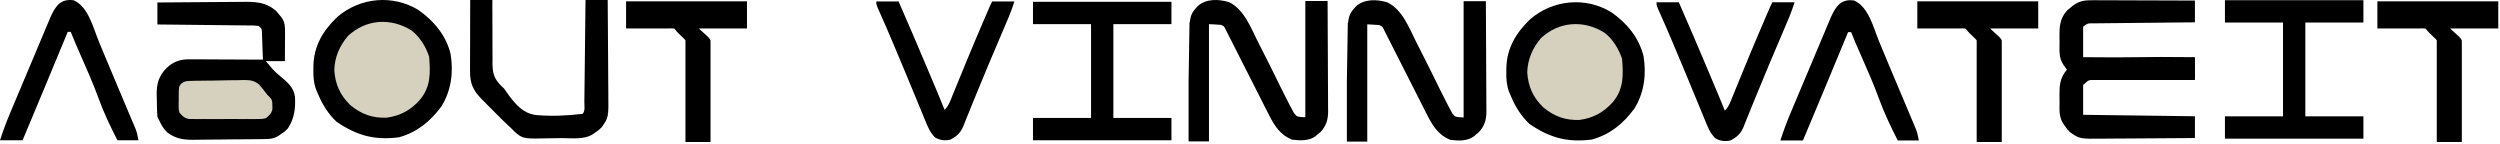
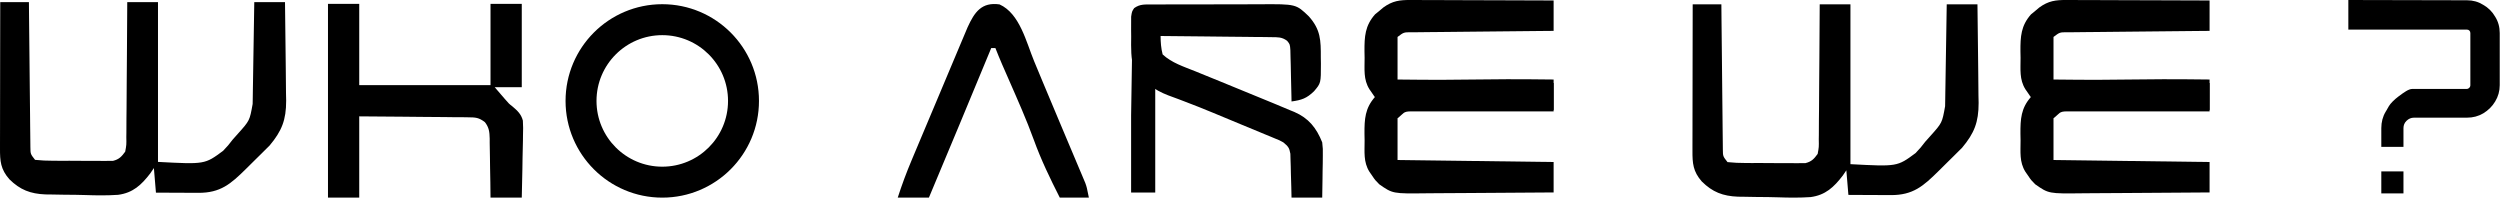
- <svg xmlns="http://www.w3.org/2000/svg" width="1152" height="66" viewBox="0 0 1152 66" fill="none">
-   <path d="M33.986 0.131C40.757 3.171 42.908 12.753 45.56 19.161C46.139 20.555 46.72 21.949 47.3 23.343C47.719 24.349 48.137 25.354 48.555 26.36C50.346 30.667 52.158 34.965 53.972 39.262C54.83 41.296 55.687 43.331 56.544 45.366C57.109 46.706 57.675 48.046 58.243 49.385C59.043 51.275 59.839 53.167 60.635 55.06C60.876 55.626 61.116 56.192 61.365 56.776C61.696 57.568 61.696 57.568 62.035 58.376C62.228 58.834 62.421 59.291 62.62 59.762C63.116 61.167 63.116 61.167 63.81 64.635C60.605 64.635 57.401 64.635 54.1 64.635C50.891 58.309 47.847 52.019 45.43 45.344C42.961 38.539 40.002 31.935 37.103 25.305C36.908 24.861 36.714 24.417 36.514 23.959C35.979 22.736 35.442 21.514 34.905 20.292C34.104 18.438 33.337 16.576 32.599 14.696C32.141 14.696 31.683 14.696 31.211 14.696C31.025 15.149 30.838 15.603 30.645 16.069C23.959 32.283 17.185 48.46 10.404 64.635C6.971 64.635 3.537 64.635 0 64.635C1.38 60.353 2.922 56.205 4.674 52.063C4.922 51.471 5.17 50.88 5.425 50.27C6.23 48.353 7.038 46.437 7.846 44.52C8.405 43.191 8.964 41.862 9.523 40.532C10.655 37.842 11.788 35.152 12.923 32.463C14.212 29.407 15.498 26.349 16.782 23.29C17.669 21.177 18.558 19.065 19.449 16.953C19.86 15.976 20.271 14.999 20.681 14.021C21.247 12.672 21.817 11.324 22.387 9.977C22.704 9.226 23.02 8.475 23.346 7.701C25.636 2.721 27.983 -0.727 33.986 0.131Z" fill="black" />
-   <path d="M72.529 1.146C78.687 1.084 84.845 1.035 91.003 1.006C93.863 0.992 96.722 0.973 99.582 0.942C102.345 0.912 105.107 0.896 107.87 0.889C108.921 0.884 109.972 0.875 111.023 0.86C117.43 0.774 122.409 0.748 127.414 5.221C127.783 5.673 128.153 6.125 128.535 6.59C128.917 7.043 129.299 7.497 129.693 7.964C131.366 10.327 131.358 12.361 131.344 15.165C131.341 16.298 131.341 16.298 131.337 17.454C131.329 18.636 131.329 18.636 131.32 19.842C131.317 20.638 131.314 21.434 131.311 22.254C131.303 24.222 131.291 26.189 131.278 28.156C128.381 28.156 125.484 28.156 122.499 28.156C123.112 28.881 123.725 29.605 124.356 30.351C124.99 31.101 124.99 31.101 125.636 31.865C126.849 33.157 127.975 34.197 129.344 35.294C132.606 38.002 135.362 40.309 135.944 44.695C136.201 50.082 135.648 54.634 132.628 59.219C131.23 60.609 131.23 60.609 129.843 61.54C129.382 61.859 128.92 62.179 128.445 62.508C126.095 63.978 124.571 64.047 121.79 64.087C120.931 64.1 120.072 64.113 119.186 64.126C118.243 64.136 117.299 64.145 116.356 64.154C115.643 64.161 115.643 64.161 114.915 64.168C112.395 64.189 109.875 64.206 107.355 64.219C105.276 64.231 103.199 64.255 101.12 64.288C98.606 64.329 96.091 64.35 93.576 64.356C92.622 64.362 91.667 64.375 90.713 64.395C85.34 64.501 81.414 64.322 77.043 61.013C75.239 59.238 74.264 57.463 73.205 55.167C72.982 54.721 72.759 54.276 72.529 53.817C72.311 51.205 72.31 48.587 72.276 45.967C72.251 45.245 72.226 44.523 72.2 43.78C72.14 38.418 73.142 35.044 76.904 31.183C80.098 28.333 82.961 27.309 87.188 27.328C88.324 27.328 88.324 27.328 89.482 27.328C90.291 27.335 91.101 27.342 91.936 27.349C93.187 27.352 93.187 27.352 94.465 27.355C96.675 27.361 98.885 27.373 101.095 27.388C103.354 27.402 105.613 27.408 107.872 27.415C112.297 27.43 116.723 27.453 121.149 27.481C121.075 25.145 120.987 22.81 120.896 20.475C120.875 19.81 120.854 19.145 120.832 18.46C120.806 17.825 120.78 17.189 120.753 16.534C120.732 15.947 120.711 15.36 120.689 14.755C120.6 13.159 120.6 13.159 119.123 11.95C117.101 11.725 117.101 11.725 114.693 11.735C114.238 11.728 113.783 11.721 113.315 11.714C111.809 11.693 110.304 11.682 108.799 11.67C107.756 11.658 106.713 11.645 105.671 11.631C102.924 11.596 100.178 11.569 97.431 11.544C94.629 11.517 91.828 11.483 89.026 11.449C83.527 11.383 78.028 11.327 72.529 11.275C72.529 7.932 72.529 4.589 72.529 1.146Z" fill="black" />
-   <path d="M87.866 37.283C88.511 37.264 89.156 37.244 89.82 37.224C90.865 37.211 90.865 37.211 91.93 37.198C92.649 37.187 93.368 37.175 94.108 37.163C95.631 37.144 97.154 37.131 98.677 37.123C100.998 37.103 103.315 37.041 105.635 36.977C107.116 36.963 108.597 36.953 110.078 36.945C111.112 36.907 111.112 36.907 112.168 36.869C115.152 36.897 117.028 36.995 119.38 38.936C120.741 40.466 121.96 42.04 123.175 43.687C123.551 44.056 123.928 44.425 124.316 44.806C125.554 46.075 125.493 46.964 125.496 48.709C125.509 49.224 125.522 49.738 125.536 50.268C125.07 52.385 124.163 53.129 122.499 54.491C120.783 54.834 120.783 54.834 118.826 54.841C118.092 54.849 117.357 54.858 116.6 54.867C115.81 54.861 115.02 54.856 114.206 54.85C112.985 54.854 112.985 54.854 111.739 54.858C110.018 54.86 108.297 54.855 106.576 54.843C103.939 54.829 101.304 54.843 98.667 54.861C96.996 54.859 95.324 54.855 93.653 54.85C92.468 54.858 92.468 54.858 91.259 54.867C90.524 54.858 89.79 54.85 89.033 54.841C88.064 54.838 88.064 54.838 87.076 54.834C84.865 54.393 84.056 53.522 82.659 51.79C82.32 50.4 82.32 50.4 82.324 48.939C82.323 48.408 82.323 47.878 82.322 47.331C82.336 46.783 82.349 46.235 82.363 45.671C82.358 45.12 82.354 44.569 82.349 44.002C82.392 39.98 82.392 39.98 83.49 38.562C85.025 37.338 85.915 37.331 87.866 37.283Z" fill="#D5D1BE" />
-   <path d="M192.831 4.617C199.965 9.645 205.524 16.271 207.641 24.902C209.011 33.329 207.95 41.703 203.396 49.035C198.309 55.927 192.238 60.929 183.863 63.263C172.533 64.699 164.451 62.487 155.07 56.091C151.379 52.605 148.719 48.42 146.739 43.765C146.383 42.942 146.027 42.119 145.661 41.271C144.513 38.162 144.359 35.283 144.402 31.992C144.407 31.424 144.413 30.856 144.419 30.271C144.669 21.073 148.801 14.226 155.325 7.893C165.811 -1.178 180.881 -2.648 192.831 4.617Z" fill="black" />
-   <path d="M189.595 14.013C193.487 16.998 196.204 21.466 197.743 26.084C198.335 33.462 198.547 39.78 193.662 45.805C189.409 50.66 184.599 53.349 178.186 54.221C171.703 54.516 166.403 52.591 161.445 48.44C156.745 43.911 154.488 38.887 154.05 32.417C154.162 26.423 156.483 21.098 160.34 16.563C168.612 8.863 179.909 8.018 189.595 14.013Z" fill="#D5D1BE" />
-   <path d="M742.54 5.649C749.674 10.676 755.233 17.303 757.35 25.933C758.72 34.36 757.659 42.735 753.105 50.067C748.018 56.959 741.947 61.96 733.572 64.294C722.242 65.73 714.16 63.519 704.779 57.122C701.088 53.636 698.428 49.452 696.448 44.796C696.092 43.973 695.736 43.15 695.37 42.302C694.222 39.193 694.068 36.314 694.111 33.023C694.116 32.455 694.122 31.887 694.128 31.302C694.378 22.105 698.51 15.257 705.034 8.924C715.52 -0.147 730.59 -1.617 742.54 5.649Z" fill="black" />
-   <path d="M739.304 15.045C743.196 18.029 745.913 22.498 747.452 27.116C748.044 34.493 748.256 40.812 743.371 46.837C739.118 51.692 734.308 54.38 727.895 55.252C721.412 55.548 716.112 53.622 711.154 49.472C706.453 44.943 704.197 39.918 703.759 33.449C703.871 27.454 706.192 22.13 710.049 17.595C718.321 9.895 729.618 9.049 739.304 15.045Z" fill="#D5D1BE" />
-   <path d="M216.67 0C220.042 0 223.415 0 226.889 0C226.885 1.045 226.881 2.089 226.876 3.166C226.866 7.056 226.888 10.946 226.918 14.836C226.927 16.517 226.928 18.198 226.92 19.879C226.909 22.302 226.93 24.722 226.956 27.144C226.946 27.891 226.936 28.638 226.926 29.407C227.014 34.08 227.815 36.467 231.167 39.762C231.554 40.13 231.941 40.498 232.339 40.876C233.069 41.886 233.786 42.905 234.476 43.942C237.802 48.352 241.127 52.182 246.845 52.993C253.972 53.649 261.348 53.322 268.447 52.458C269.753 51.151 269.253 48.728 269.268 46.946C269.275 46.441 269.281 45.936 269.288 45.416C269.31 43.739 269.327 42.061 269.344 40.384C269.358 39.224 269.372 38.064 269.387 36.904C269.424 33.846 269.458 30.787 269.491 27.728C269.525 24.609 269.563 21.491 269.6 18.372C269.674 12.248 269.743 6.124 269.809 0C273.182 0 276.554 0 280.028 0C280.09 6.834 280.14 13.668 280.17 20.503C280.184 23.677 280.203 26.851 280.234 30.024C280.264 33.09 280.28 36.156 280.287 39.221C280.292 40.388 280.302 41.555 280.317 42.722C280.454 54.078 280.454 54.078 277.303 58.589C275.893 59.992 275.893 59.992 274.493 60.931C274.028 61.254 273.562 61.576 273.083 61.908C268.963 64.485 263.25 63.595 258.5 63.634C257.163 63.649 255.826 63.672 254.49 63.704C240.983 64.025 240.983 64.025 237.126 60.684C236.671 60.218 236.215 59.751 235.746 59.271C235.103 58.672 234.46 58.073 233.797 57.456C231.96 55.731 230.178 53.959 228.41 52.164C227.309 51.047 226.199 49.939 225.088 48.832C224.377 48.117 223.666 47.402 222.956 46.686C222.628 46.358 222.3 46.031 221.962 45.694C218.104 41.754 216.58 38.559 216.593 33.102C216.593 32.366 216.593 31.63 216.593 30.871C216.597 30.08 216.6 29.29 216.604 28.475C216.605 27.662 216.606 26.85 216.607 26.012C216.61 23.416 216.619 20.82 216.628 18.224C216.631 16.464 216.634 14.704 216.637 12.944C216.644 8.629 216.656 4.315 216.67 0Z" fill="black" />
-   <path d="M403.803 0.673C407.19 0.673 410.577 0.673 414.067 0.673C418.733 11.264 423.252 21.915 427.752 32.578C428.045 33.272 428.338 33.965 428.64 34.681C429.485 36.682 430.329 38.685 431.174 40.687C431.429 41.293 431.685 41.899 431.948 42.524C433.082 45.215 434.209 47.907 435.279 50.625C437.251 48.653 438.005 46.205 439.037 43.66C439.272 43.09 439.506 42.52 439.747 41.933C440.251 40.708 440.754 39.481 441.255 38.254C442.561 35.056 443.879 31.861 445.196 28.667C445.458 28.03 445.72 27.393 445.99 26.737C448.305 21.123 450.672 15.533 453.07 9.954C453.411 9.161 453.751 8.369 454.102 7.552C456.378 2.268 456.378 2.268 457.176 0.673C460.563 0.673 463.95 0.673 467.44 0.673C466.637 3.082 465.878 5.345 464.896 7.659C464.671 8.192 464.446 8.725 464.214 9.275C463.971 9.845 463.729 10.414 463.479 11.002C463.222 11.609 462.964 12.217 462.7 12.844C461.568 15.517 460.432 18.189 459.296 20.86C458.406 22.955 457.517 25.049 456.628 27.143C456.33 27.846 456.032 28.548 455.724 29.272C453.751 33.93 451.823 38.606 449.919 43.293C449.191 45.072 448.462 46.849 447.732 48.627C447.274 49.753 446.819 50.881 446.369 52.011C445.744 53.579 445.104 55.14 444.461 56.701C444.284 57.158 444.107 57.615 443.924 58.085C442.591 61.258 441.015 62.68 438.016 64.311C435.416 64.95 433.187 64.687 430.845 63.319C428.464 60.908 427.462 58.31 426.207 55.196C425.944 54.564 425.68 53.932 425.409 53.281C424.556 51.23 423.716 49.175 422.877 47.118C422.293 45.708 421.707 44.298 421.121 42.888C419.968 40.112 418.82 37.334 417.676 34.554C415.761 29.905 413.808 25.273 411.843 20.645C411.552 19.957 411.262 19.269 410.962 18.56C409.063 14.068 407.126 9.592 405.121 5.146C403.803 2.188 403.803 2.188 403.803 0.673Z" fill="black" />
-   <path d="M763.327 1.031C766.714 1.031 770.101 1.031 773.591 1.031C778.257 11.622 782.777 22.273 787.277 32.935C787.57 33.629 787.863 34.323 788.165 35.038C789.01 37.04 789.854 39.043 790.698 41.045C790.954 41.651 791.209 42.257 791.473 42.882C792.606 45.573 793.734 48.265 794.804 50.983C796.775 49.011 797.53 46.563 798.562 44.017C798.796 43.448 799.03 42.878 799.272 42.291C799.776 41.066 800.278 39.839 800.779 38.612C802.086 35.413 803.403 32.219 804.72 29.025C804.982 28.388 805.245 27.751 805.515 27.095C807.829 21.481 810.196 15.89 812.595 10.312C812.935 9.519 813.275 8.727 813.626 7.91C815.903 2.626 815.903 2.626 816.7 1.031C820.087 1.031 823.475 1.031 826.964 1.031C826.162 3.44 825.402 5.703 824.421 8.017C824.196 8.55 823.97 9.083 823.738 9.633C823.496 10.203 823.253 10.772 823.003 11.36C822.746 11.967 822.489 12.575 822.224 13.201C821.093 15.875 819.957 18.547 818.821 21.218C817.931 23.312 817.041 25.407 816.152 27.501C815.854 28.204 815.556 28.906 815.249 29.63C813.276 34.288 811.347 38.964 809.443 43.651C808.715 45.429 807.986 47.207 807.257 48.985C806.798 50.111 806.343 51.239 805.894 52.369C805.269 53.937 804.629 55.498 803.985 57.059C803.808 57.516 803.631 57.972 803.449 58.443C802.116 61.616 800.54 63.038 797.541 64.668C794.94 65.308 792.711 65.045 790.37 63.677C787.988 61.266 786.986 58.668 785.732 55.554C785.468 54.922 785.205 54.29 784.933 53.639C784.08 51.588 783.241 49.532 782.401 47.476C781.817 46.066 781.232 44.656 780.646 43.246C779.493 40.47 778.344 37.692 777.2 34.912C775.286 30.263 773.332 25.631 771.367 21.003C771.077 20.315 770.786 19.627 770.487 18.918C768.587 14.426 766.651 9.95 764.646 5.504C763.327 2.546 763.327 2.546 763.327 1.031Z" fill="black" />
-   <path d="M476 0.839C497.055 0.839 518.11 0.839 539.803 0.839C539.803 4.235 539.803 7.631 539.803 11.13C530.973 11.13 522.144 11.13 513.047 11.13C513.047 25.393 513.047 39.656 513.047 54.351C521.876 54.351 530.706 54.351 539.803 54.351C539.803 57.747 539.803 61.143 539.803 64.642C518.748 64.642 497.693 64.642 476 64.642C476 61.246 476 57.85 476 54.351C484.829 54.351 493.659 54.351 502.756 54.351C502.756 40.088 502.756 25.825 502.756 11.13C493.926 11.13 485.097 11.13 476 11.13C476 7.734 476 4.338 476 0.839Z" fill="black" />
-   <path d="M1025.25 0.096C1046.31 0.096 1067.36 0.096 1089.06 0.096C1089.06 3.492 1089.06 6.888 1089.06 10.386C1080.23 10.386 1071.4 10.386 1062.3 10.386C1062.3 24.649 1062.3 38.912 1062.3 53.608C1071.13 53.608 1079.96 53.608 1089.06 53.608C1089.06 57.003 1089.06 60.399 1089.06 63.898C1068 63.898 1046.95 63.898 1025.25 63.898C1025.25 60.502 1025.25 57.106 1025.25 53.608C1034.08 53.608 1042.91 53.608 1052.01 53.608C1052.01 39.344 1052.01 25.082 1052.01 10.386C1043.18 10.386 1034.35 10.386 1025.25 10.386C1025.25 6.99 1025.25 3.595 1025.25 0.096Z" fill="black" />
-   <path d="M566.402 1.01C573.397 4.478 576.356 12.758 579.716 19.391C580.165 20.27 580.614 21.15 581.063 22.029C584.281 28.332 587.444 34.663 590.541 41.027C591.439 42.857 592.36 44.672 593.296 46.483C593.626 47.13 593.955 47.778 594.294 48.446C594.634 49.07 594.973 49.695 595.322 50.339C595.771 51.182 595.771 51.182 596.23 52.043C597.571 53.822 597.571 53.822 601.496 54.039C601.496 36.357 601.496 18.675 601.496 0.458C604.878 0.458 608.261 0.458 611.746 0.458C611.792 7.552 611.83 14.646 611.852 21.74C611.863 25.034 611.877 28.328 611.9 31.622C611.923 34.803 611.935 37.983 611.94 41.163C611.944 42.375 611.951 43.587 611.962 44.8C611.977 46.5 611.979 48.2 611.978 49.9C611.986 50.399 611.993 50.898 612.001 51.412C611.978 55.21 611.099 58.005 608.521 60.814C608.12 61.143 607.718 61.471 607.304 61.81C606.702 62.316 606.702 62.316 606.087 62.832C602.948 65.034 598.999 64.789 595.346 64.343C589.998 62.198 587.286 57.994 584.747 52.976C584.524 52.539 584.302 52.102 584.072 51.651C583.593 50.708 583.115 49.763 582.638 48.818C581.884 47.323 581.126 45.83 580.366 44.337C578.472 40.617 576.587 36.893 574.703 33.169C573.089 29.981 571.472 26.794 569.851 23.61C569.089 22.111 568.333 20.609 567.576 19.108C567.111 18.193 566.646 17.279 566.18 16.364C565.775 15.563 565.369 14.761 564.951 13.935C564.095 12.069 564.095 12.069 562.548 11.449C561.459 11.344 560.367 11.277 559.275 11.231C558.632 11.202 557.989 11.174 557.327 11.144C556.654 11.117 555.981 11.09 555.288 11.062C554.609 11.033 553.931 11.003 553.232 10.972C551.554 10.899 549.876 10.829 548.198 10.762C548.526 7.947 548.898 6.178 550.803 4.064C551.146 3.671 551.489 3.278 551.842 2.873C555.739 -0.688 561.574 -0.469 566.402 1.01Z" fill="black" />
-   <path d="M556.593 10.914H548.618L548.198 37.778V64.642H556.593V10.914Z" fill="black" stroke="black" />
-   <path d="M639.342 1.106C646.337 4.574 649.296 12.854 652.656 19.487C653.105 20.366 653.554 21.245 654.004 22.124C657.221 28.428 660.384 34.759 663.481 41.123C664.379 42.953 665.3 44.768 666.237 46.578C666.566 47.226 666.896 47.874 667.235 48.541C667.574 49.166 667.913 49.791 668.263 50.434C668.712 51.278 668.712 51.278 669.17 52.139C670.512 53.918 670.512 53.918 674.437 54.135C674.437 36.453 674.437 18.771 674.437 0.553C677.819 0.553 681.201 0.553 684.686 0.553C684.732 7.647 684.77 14.741 684.792 21.835C684.803 25.13 684.818 28.424 684.841 31.718C684.863 34.898 684.875 38.078 684.881 41.259C684.884 42.471 684.892 43.683 684.903 44.895C684.918 46.596 684.92 48.295 684.919 49.996C684.926 50.495 684.934 50.994 684.941 51.508C684.918 55.306 684.04 58.1 681.462 60.91C681.06 61.239 680.658 61.567 680.245 61.906C679.642 62.412 679.642 62.412 679.028 62.928C675.888 65.13 671.939 64.885 668.287 64.439C662.939 62.293 660.226 58.09 657.688 53.072C657.465 52.635 657.242 52.197 657.013 51.747C656.533 50.803 656.055 49.859 655.579 48.914C654.825 47.418 654.066 45.925 653.306 44.433C651.413 40.713 649.528 36.989 647.643 33.264C646.029 30.076 644.412 26.89 642.791 23.706C642.03 22.207 641.273 20.705 640.516 19.203C640.051 18.289 639.586 17.374 639.121 16.46C638.715 15.658 638.31 14.857 637.892 14.03C637.035 12.165 637.035 12.165 635.488 11.544C634.4 11.44 633.308 11.373 632.216 11.327C631.573 11.298 630.93 11.269 630.267 11.24C629.594 11.213 628.921 11.186 628.228 11.158C627.55 11.128 626.872 11.098 626.173 11.068C624.495 10.995 622.817 10.925 621.139 10.857C621.467 8.043 621.839 6.274 623.744 4.16C624.086 3.766 624.429 3.373 624.782 2.968C628.679 -0.592 634.514 -0.373 639.342 1.106Z" fill="black" />
-   <path d="M629.534 11.01H621.558L621.139 37.874V64.738H629.534V11.01Z" fill="black" stroke="black" />
-   <path d="M854.375 0.227C861.147 3.267 863.298 12.849 865.95 19.257C866.529 20.651 867.109 22.045 867.69 23.439C868.108 24.445 868.527 25.45 868.944 26.456C870.735 30.763 872.547 35.06 874.362 39.357C875.22 41.392 876.077 43.427 876.934 45.462C877.499 46.802 878.065 48.141 878.632 49.48C879.433 51.371 880.229 53.263 881.024 55.156C881.265 55.722 881.506 56.288 881.754 56.871C882.086 57.664 882.086 57.664 882.424 58.472C882.617 58.929 882.81 59.387 883.009 59.858C883.506 61.262 883.506 61.262 884.2 64.73C880.995 64.73 877.791 64.73 874.489 64.73C871.281 58.405 868.237 52.114 865.82 45.44C863.35 38.635 860.392 32.03 857.492 25.401C857.298 24.957 857.104 24.512 856.904 24.055C856.368 22.832 855.831 21.61 855.295 20.388C854.494 18.534 853.727 16.672 852.988 14.792C852.53 14.792 852.073 14.792 851.601 14.792C851.414 15.245 851.228 15.698 851.035 16.165C844.349 32.379 837.574 48.556 830.793 64.73C827.36 64.73 823.927 64.73 820.39 64.73C821.769 60.449 823.312 56.301 825.063 52.159C825.311 51.567 825.559 50.975 825.815 50.366C826.62 48.448 827.428 46.532 828.236 44.616C828.795 43.287 829.354 41.957 829.913 40.628C831.045 37.938 832.178 35.248 833.312 32.559C834.602 29.503 835.887 26.444 837.171 23.385C838.058 21.272 838.948 19.16 839.838 17.049C840.25 16.072 840.661 15.094 841.071 14.117C841.637 12.768 842.206 11.42 842.777 10.072C843.093 9.321 843.41 8.571 843.736 7.797C846.026 2.817 848.372 -0.631 854.375 0.227Z" fill="black" />
-   <path d="M289 12.621V1.103H343.711V12.621H321.635C319.715 12.621 326.914 17.42 326.914 18.86V64.933H316.356V18.86C316.356 17.9 315.876 17.9 312.996 15.02C310.117 12.141 312.516 12.621 305.797 12.621H289Z" fill="black" stroke="black" />
-   <path d="M884 12.621V1.103H938.711V12.621H916.635C914.715 12.621 921.914 17.42 921.914 18.86V64.933H911.356V18.86C911.356 17.9 910.876 17.9 907.996 15.02C905.117 12.141 907.516 12.621 900.797 12.621H884Z" fill="black" stroke="black" />
-   <path d="M1096 12.621V1.103H1150.71V12.621H1128.63C1126.72 12.621 1133.91 17.42 1133.91 18.86V64.933H1123.36V18.86C1123.36 17.9 1122.88 17.9 1120 15.02C1117.12 12.141 1119.52 12.621 1112.8 12.621H1096Z" fill="black" stroke="black" />
-   <path d="M964.337 0.105C964.847 0.105 965.356 0.105 965.881 0.105C967.56 0.106 969.239 0.116 970.919 0.127C972.085 0.129 973.25 0.131 974.416 0.132C977.482 0.137 980.548 0.151 983.614 0.165C986.744 0.179 989.873 0.185 993.003 0.192C999.141 0.206 1005.28 0.23 1011.42 0.257C1011.42 3.568 1011.42 6.879 1011.42 10.291C1009.91 10.304 1008.39 10.317 1006.83 10.331C1001.84 10.376 996.855 10.428 991.865 10.483C988.838 10.517 985.812 10.548 982.786 10.573C979.867 10.598 976.948 10.629 974.029 10.664C972.914 10.677 971.799 10.687 970.683 10.694C969.125 10.706 967.566 10.725 966.008 10.746C965.544 10.748 965.079 10.749 964.601 10.751C961.961 10.735 961.961 10.735 959.913 12.298C959.913 16.712 959.913 21.796 959.913 26.345C985.408 26.676 985.408 26.007 1011.42 26.345C1011.42 29.656 1011.42 32.967 1011.42 36.378C1004.71 36.439 997.998 36.488 991.288 36.517C988.171 36.531 985.055 36.55 981.939 36.58C978.929 36.609 975.919 36.625 972.909 36.632C971.764 36.637 970.618 36.647 969.472 36.661C958.322 36.797 958.322 36.797 953.893 33.703C952.516 32.318 952.516 32.318 951.594 30.943C951.277 30.486 950.961 30.029 950.635 29.558C948.595 26.298 949.061 22.959 949.043 19.196C949.03 18.475 949.016 17.755 949.002 17.013C948.978 12.178 949.163 8.593 952.49 4.843C952.939 4.475 953.388 4.107 953.851 3.727C954.299 3.35 954.746 2.974 955.207 2.585C958.242 0.378 960.621 0.068 964.337 0.105Z" fill="black" />
-   <path d="M964.337 27.334C964.847 27.334 965.356 27.334 965.881 27.333C967.56 27.334 969.239 27.345 970.919 27.355C972.085 27.358 973.25 27.36 974.416 27.361C977.482 27.366 980.548 27.379 983.614 27.394C986.744 27.408 989.873 27.414 993.003 27.42C999.141 27.435 1005.28 27.458 1011.42 27.486C1011.42 30.797 1011.42 33.45 1011.42 36.861C1009.91 36.874 1008.65 36.847 1007.09 36.861C1002.1 36.906 997.102 36.806 992.112 36.861C989.086 36.895 985.608 36.836 982.582 36.861C979.663 36.886 976.878 36.826 973.96 36.861C972.844 36.873 969.472 36.861 969.472 36.861H967.152C967.152 36.861 964.816 36.86 964.337 36.861C961.698 36.845 961.961 37.567 959.913 39.13C959.913 43.545 959.913 48.356 959.913 52.904C985.408 53.235 985.408 53.235 1011.42 53.573C1011.42 56.884 1011.42 60.195 1011.42 63.607C1004.71 63.667 997.998 63.716 991.288 63.745C988.171 63.759 985.055 63.778 981.939 63.809C978.929 63.838 975.919 63.854 972.909 63.861C971.764 63.866 970.618 63.875 969.472 63.89C958.322 64.025 958.322 64.025 953.893 60.931C952.516 59.546 952.516 59.546 951.594 58.172C951.277 57.715 950.961 57.258 950.635 56.787C948.595 53.526 949.061 50.187 949.043 46.424C949.03 45.704 949.016 44.983 949.002 44.241C948.978 39.407 949.163 35.822 952.49 32.071C952.939 31.703 953.388 31.335 953.851 30.956C954.299 30.579 954.746 30.202 955.207 29.814C958.242 27.606 960.621 27.297 964.337 27.334Z" fill="black" />
+ <svg xmlns="http://www.w3.org/2000/svg" width="1012" height="80" viewBox="0 0 1012 80" fill="none">
+   <path d="M571.154 0.003C571.779 0.003 572.403 0.003 573.047 0.003C575.107 0.004 577.167 0.017 579.227 0.029C580.657 0.033 582.087 0.035 583.517 0.037C587.278 0.043 591.039 0.059 594.8 0.077C598.639 0.094 602.478 0.101 606.317 0.11C613.847 0.127 621.377 0.156 628.906 0.19C628.906 4.251 628.906 8.313 628.906 12.498C627.051 12.514 625.195 12.53 623.283 12.547C617.162 12.602 611.041 12.665 604.921 12.733C601.208 12.774 597.496 12.812 593.784 12.844C590.203 12.874 586.623 12.912 583.042 12.956C581.674 12.971 580.306 12.983 578.938 12.993C577.026 13.006 575.115 13.03 573.203 13.056C572.634 13.058 572.064 13.06 571.477 13.062C568.239 13.042 568.239 13.042 565.727 14.959C565.727 20.375 565.727 26.61 565.727 32.19C597.001 32.596 597.001 31.776 628.906 32.19C628.906 36.252 628.906 40.313 628.906 44.498C620.675 44.572 612.444 44.632 604.213 44.668C600.39 44.685 596.568 44.708 592.745 44.745C589.053 44.781 585.361 44.801 581.669 44.809C580.263 44.815 578.858 44.827 577.453 44.845C563.775 45.011 563.775 45.011 558.342 41.216C556.653 39.517 556.653 39.517 555.522 37.831C555.133 37.27 554.745 36.71 554.345 36.132C551.843 32.133 552.415 28.037 552.393 23.421C552.376 22.537 552.36 21.653 552.342 20.743C552.313 14.813 552.54 10.415 556.621 5.815C557.172 5.363 557.723 4.912 558.291 4.446C558.84 3.984 559.389 3.522 559.954 3.046C563.677 0.337 566.596 -0.042 571.154 0.003Z" fill="black" />
+   <path d="M571.154 33.404C571.779 33.404 572.403 33.403 573.047 33.403C575.107 33.404 577.167 33.417 579.227 33.43C580.657 33.433 582.087 33.435 583.517 33.437C587.278 33.443 591.039 33.459 594.8 33.477C598.639 33.494 602.478 33.502 606.317 33.51C613.847 33.528 621.377 33.556 628.906 33.59C628.906 37.652 628.906 40.906 628.906 45.09C627.051 45.107 625.506 45.074 623.594 45.09C617.473 45.145 611.345 45.022 605.224 45.09C601.512 45.132 597.246 45.059 593.534 45.09C589.953 45.121 586.537 45.047 582.957 45.09C581.589 45.106 577.453 45.09 577.453 45.09H574.607C574.607 45.09 571.741 45.089 571.154 45.09C567.916 45.071 568.239 45.957 565.727 47.874C565.727 53.289 565.727 59.19 565.727 64.77C597.001 65.176 597.001 65.176 628.906 65.59C628.906 69.652 628.906 73.714 628.906 77.898C620.675 77.972 612.444 78.033 604.213 78.068C600.39 78.085 596.568 78.109 592.745 78.146C589.053 78.182 585.361 78.201 581.669 78.21C580.263 78.216 578.858 78.228 577.453 78.245C563.775 78.411 563.775 78.411 558.342 74.616C556.653 72.917 556.653 72.917 555.522 71.231C555.133 70.671 554.745 70.11 554.345 69.533C551.843 65.533 552.415 61.437 552.393 56.821C552.376 55.937 552.36 55.054 552.342 54.143C552.313 48.213 552.54 43.816 556.621 39.215C557.172 38.764 557.723 38.312 558.291 37.847C558.84 37.384 559.389 36.922 559.954 36.446C563.677 33.738 566.596 33.358 571.154 33.404Z" fill="black" />
+   <path d="M836.687 0.003C837.311 0.003 837.936 0.003 838.58 0.003C840.64 0.004 842.7 0.017 844.76 0.029C846.19 0.033 847.62 0.035 849.05 0.037C852.811 0.043 856.572 0.059 860.332 0.077C864.171 0.094 868.01 0.101 871.849 0.11C879.379 0.127 886.909 0.156 894.439 0.19C894.439 4.251 894.439 8.313 894.439 12.498C892.584 12.514 890.728 12.53 888.816 12.547C882.695 12.602 876.574 12.665 870.453 12.733C866.741 12.774 863.029 12.812 859.317 12.844C855.736 12.874 852.156 12.912 848.575 12.956C847.207 12.971 845.839 12.983 844.471 12.993C842.559 13.006 840.648 13.03 838.736 13.056C838.166 13.058 837.597 13.06 837.01 13.062C833.772 13.042 833.772 13.042 831.26 14.959C831.26 20.375 831.26 26.61 831.26 32.19C862.534 32.596 862.534 31.776 894.439 32.19C894.439 36.252 894.439 40.313 894.439 44.498C886.208 44.572 877.977 44.632 869.746 44.668C865.923 44.685 862.101 44.708 858.278 44.745C854.586 44.781 850.894 44.801 847.202 44.809C845.796 44.815 844.391 44.827 842.986 44.845C829.308 45.011 829.308 45.011 823.875 41.216C822.186 39.517 822.186 39.517 821.054 37.831C820.666 37.27 820.278 36.71 819.878 36.132C817.376 32.133 817.948 28.037 817.926 23.421C817.909 22.537 817.892 21.653 817.875 20.743C817.846 14.813 818.073 10.415 822.154 5.815C822.705 5.363 823.256 4.912 823.824 4.446C824.373 3.984 824.922 3.522 825.487 3.046C829.21 0.337 832.128 -0.042 836.687 0.003Z" fill="black" />
+   <path d="M836.686 33.404C837.311 33.404 837.936 33.403 838.58 33.403C840.64 33.404 842.699 33.417 844.759 33.43C846.19 33.433 847.62 33.435 849.05 33.437C852.811 33.443 856.572 33.459 860.332 33.477C864.171 33.494 868.01 33.502 871.849 33.51C879.379 33.528 886.909 33.556 894.439 33.59C894.439 37.652 894.439 40.906 894.439 45.09C892.583 45.107 891.039 45.074 889.127 45.09C883.006 45.145 876.877 45.022 870.757 45.09C867.044 45.132 862.779 45.059 859.066 45.09C855.486 45.121 852.07 45.047 848.49 45.09C847.122 45.106 842.985 45.09 842.985 45.09H840.14C840.14 45.09 837.273 45.089 836.686 45.09C833.449 45.071 833.772 45.957 831.259 47.874C831.259 53.289 831.259 59.19 831.259 64.77C862.533 65.176 862.533 65.176 894.439 65.59C894.439 69.652 894.439 73.714 894.439 77.898C886.208 77.972 877.977 78.033 869.745 78.068C865.923 78.085 862.1 78.109 858.278 78.146C854.586 78.182 850.894 78.201 847.201 78.21C845.796 78.216 844.391 78.228 842.985 78.245C829.308 78.411 829.308 78.411 823.875 74.616C822.186 72.917 822.186 72.917 821.054 71.231C820.666 70.671 820.278 70.11 819.878 69.533C817.376 65.533 817.948 61.437 817.926 56.821C817.909 55.937 817.892 55.054 817.875 54.143C817.846 48.213 818.073 43.816 822.154 39.215C822.705 38.764 823.256 38.312 823.823 37.847C824.372 37.384 824.921 36.922 825.487 36.446C829.21 33.738 832.128 33.358 836.686 33.404Z" fill="black" />
+   <path d="M467.642 15.409H458.361L457.873 46.671V77.933H467.642V15.409Z" fill="black" />
+   <path d="M466.5 1.816C467.087 1.81 467.675 1.804 468.28 1.799C470.225 1.783 472.168 1.787 474.113 1.791C475.468 1.788 476.822 1.783 478.177 1.778C481.02 1.771 483.862 1.773 486.705 1.781C490.335 1.791 493.965 1.774 497.595 1.75C500.396 1.734 503.196 1.735 505.996 1.739C507.333 1.74 508.671 1.735 510.008 1.724C524.633 1.628 524.633 1.628 529.851 6.662C534.617 12.044 534.686 16.301 534.664 23.217C534.678 24.076 534.691 24.935 534.705 25.82C534.71 33.643 534.71 33.643 531.921 36.934C528.947 39.828 526.862 40.516 522.811 41.075C522.799 40.386 522.787 39.696 522.774 38.986C522.724 36.425 522.662 33.865 522.594 31.304C522.553 29.652 522.524 28 522.496 26.347C522.466 25.309 522.437 24.271 522.407 23.201C522.385 22.243 522.363 21.284 522.341 20.297C522.175 17.942 522.175 17.942 521.021 16.515C518.872 14.943 517.304 15.071 514.655 15.043C513.66 15.027 512.665 15.011 511.641 14.994C510.567 14.988 509.492 14.983 508.386 14.978C507.275 14.964 506.165 14.949 505.054 14.933C502.134 14.893 499.213 14.868 496.293 14.847C493.312 14.822 490.331 14.784 487.349 14.746C481.502 14.675 475.655 14.619 469.807 14.573C469.818 17.14 469.992 19.536 470.635 22.027C474.258 25.441 479.316 27.027 483.899 28.872C484.702 29.201 485.506 29.53 486.333 29.869C488.897 30.918 491.464 31.959 494.032 33C499.821 35.356 505.606 37.721 511.38 40.114C512.901 40.744 514.424 41.371 515.948 41.994C518.013 42.843 520.07 43.709 522.125 44.582C522.726 44.825 523.326 45.068 523.945 45.319C529.708 47.812 532.889 51.746 535.234 57.639C535.516 60.256 535.516 60.256 535.477 63.016C535.469 64.008 535.46 65.001 535.452 66.024C535.431 67.049 535.411 68.074 535.389 69.13C535.372 70.696 535.372 70.696 535.355 72.294C535.326 74.863 535.281 77.431 535.234 80C531.134 80 527.035 80 522.811 80C522.765 77.891 522.765 77.891 522.717 75.739C522.663 73.898 522.608 72.058 522.552 70.217C522.534 69.29 522.515 68.362 522.496 67.407C522.466 66.518 522.437 65.63 522.407 64.714C522.385 63.894 522.363 63.075 522.341 62.23C521.918 59.74 521.388 59.239 519.498 57.639C517.949 56.782 517.949 56.782 516.21 56.093C515.551 55.817 514.891 55.54 514.212 55.254C513.498 54.962 512.784 54.669 512.048 54.368C510.926 53.901 510.926 53.901 509.782 53.424C507.381 52.425 504.977 51.434 502.572 50.444C501.008 49.794 499.444 49.143 497.88 48.492C496.322 47.845 494.764 47.198 493.207 46.552C492.434 46.231 491.661 45.91 490.864 45.579C487.014 43.989 483.155 42.442 479.256 40.976C478.515 40.693 477.773 40.41 477.009 40.118C475.625 39.593 474.237 39.079 472.844 38.579C467.137 36.4 462.727 33.024 459.06 28.119C457.719 23.721 457.855 19.401 457.902 14.832C457.892 13.888 457.883 12.944 457.873 11.971C457.878 10.615 457.878 10.615 457.883 9.232C457.885 8.409 457.888 7.587 457.891 6.739C458.212 4.635 458.212 4.635 459.112 3.282C461.522 1.561 463.565 1.828 466.5 1.816Z" fill="black" />
+   <path d="M307.234 40.851C307.234 62.472 289.707 80 268.085 80C246.464 80 228.936 62.472 228.936 40.851C228.936 19.23 246.464 1.702 268.085 1.702C289.707 1.702 307.234 19.23 307.234 40.851ZM241.464 40.851C241.464 55.553 253.383 67.472 268.085 67.472C282.788 67.472 294.707 55.553 294.707 40.851C294.707 26.148 282.788 14.23 268.085 14.23C253.383 14.23 241.464 26.148 241.464 40.851Z" fill="black" />
+   <path d="M404.614 1.786C412.824 5.473 415.433 17.091 418.648 24.861C419.351 26.552 420.054 28.242 420.758 29.932C421.265 31.151 421.773 32.371 422.279 33.59C424.451 38.813 426.648 44.024 428.848 49.234C429.888 51.701 430.928 54.169 431.967 56.636C432.652 58.261 433.339 59.885 434.026 61.509C434.997 63.801 435.962 66.095 436.927 68.39C437.219 69.077 437.511 69.763 437.812 70.471C438.214 71.431 438.214 71.431 438.624 72.412C438.858 72.966 439.093 73.52 439.334 74.092C439.936 75.795 439.936 75.795 440.777 80C436.892 80 433.006 80 429.003 80C425.113 72.331 421.421 64.703 418.49 56.609C415.496 48.358 411.909 40.35 408.393 32.311C408.158 31.773 407.922 31.234 407.679 30.679C407.03 29.196 406.379 27.714 405.728 26.232C404.757 23.984 403.827 21.727 402.932 19.447C402.376 19.447 401.821 19.447 401.25 19.447C401.023 19.997 400.797 20.546 400.563 21.112C392.456 40.772 384.241 60.388 376.019 80C371.856 80 367.693 80 363.404 80C365.077 74.808 366.947 69.779 369.071 64.757C369.372 64.039 369.673 63.322 369.983 62.582C370.958 60.257 371.938 57.934 372.918 55.611C373.596 53.999 374.274 52.387 374.952 50.775C376.324 47.513 377.698 44.251 379.074 40.991C380.637 37.285 382.196 33.577 383.752 29.867C384.828 27.305 385.907 24.744 386.986 22.184C387.486 20.999 387.984 19.814 388.481 18.629C389.167 16.993 389.858 15.358 390.55 13.725C390.933 12.814 391.317 11.904 391.712 10.966C394.489 4.927 397.334 0.746 404.614 1.786Z" fill="black" />
+   <path d="M132.766 1.552C136.941 1.552 141.117 1.552 145.418 1.552C145.418 12.408 145.418 23.264 145.418 34.45C162.955 34.45 180.492 34.45 198.56 34.45C198.56 23.593 198.56 12.737 198.56 1.552C202.736 1.552 206.911 1.552 211.213 1.552C211.213 12.687 211.213 23.821 211.213 35.293C207.594 35.293 203.976 35.293 200.247 35.293C201.117 36.302 201.987 37.311 202.883 38.351C203.617 39.202 203.617 39.202 204.366 40.071C205.991 41.963 205.991 41.963 207.416 43.07C209.454 44.8 210.976 46.184 211.659 48.824C211.797 50.832 211.783 52.782 211.707 54.793C211.7 55.516 211.693 56.239 211.686 56.984C211.658 59.279 211.594 61.572 211.53 63.867C211.504 65.429 211.481 66.991 211.46 68.553C211.405 72.369 211.317 76.184 211.213 79.999C207.038 79.999 202.862 79.999 198.56 79.999C198.539 77.968 198.517 75.937 198.494 73.844C198.462 71.873 198.424 69.903 198.385 67.932C198.362 66.564 198.344 65.196 198.332 63.828C198.314 61.859 198.274 59.892 198.231 57.923C198.23 57.313 198.229 56.703 198.228 56.075C198.149 53.35 197.982 51.667 196.306 49.473C193.854 47.565 192.552 47.512 189.469 47.485C188.489 47.469 187.51 47.452 186.501 47.435C185.448 47.434 184.396 47.433 183.311 47.432C182.23 47.418 181.149 47.404 180.035 47.389C177.167 47.353 174.3 47.336 171.432 47.323C168.503 47.307 165.574 47.271 162.645 47.237C156.903 47.172 151.161 47.138 145.418 47.102C145.418 57.958 145.418 68.814 145.418 79.999C141.243 79.999 137.068 79.999 132.766 79.999C132.766 54.112 132.766 28.224 132.766 1.552Z" fill="black" />
+   <path d="M0.096 0.851C3.927 0.851 7.759 0.851 11.706 0.851C11.723 2.697 11.739 4.543 11.756 6.445C11.811 12.539 11.876 18.633 11.944 24.727C11.986 28.422 12.024 32.117 12.056 35.813C12.086 39.378 12.125 42.943 12.169 46.508C12.184 47.869 12.197 49.23 12.206 50.592C12.22 52.496 12.245 54.4 12.271 56.304C12.282 57.389 12.293 58.474 12.304 59.591C12.335 62.351 12.335 62.351 14.194 64.708C16.685 64.971 19.002 65.076 21.496 65.068C22.222 65.072 22.948 65.076 23.696 65.081C25.234 65.086 26.772 65.085 28.31 65.078C30.662 65.071 33.012 65.095 35.364 65.121C36.858 65.122 38.351 65.122 39.844 65.12C40.548 65.129 41.251 65.138 41.976 65.148C42.634 65.14 43.293 65.132 43.971 65.124C44.837 65.124 44.837 65.124 45.719 65.124C48.223 64.492 49.161 63.459 50.684 61.391C51.196 58.616 51.196 58.616 51.136 55.457C51.145 54.866 51.154 54.275 51.163 53.666C51.187 51.718 51.188 49.772 51.189 47.824C51.202 46.471 51.215 45.119 51.231 43.766C51.267 40.21 51.283 36.655 51.296 33.099C51.312 29.469 51.347 25.839 51.38 22.209C51.443 15.09 51.483 7.971 51.513 0.851C55.618 0.851 59.723 0.851 63.953 0.851C63.953 22.198 63.953 43.544 63.953 65.537C82.902 66.546 82.902 66.546 90.309 61.057C92.388 58.849 92.388 58.849 94.223 56.467C94.913 55.693 95.604 54.92 96.316 54.123C101.069 48.824 101.069 48.824 102.272 42.088C102.288 41.175 102.305 40.262 102.322 39.321C102.336 38.332 102.349 37.343 102.364 36.324C102.39 34.809 102.39 34.809 102.416 33.263C102.47 30.026 102.519 26.79 102.568 23.553C102.604 21.364 102.64 19.174 102.676 16.984C102.765 11.606 102.849 6.229 102.931 0.851C107.036 0.851 111.141 0.851 115.37 0.851C115.464 6.994 115.54 13.136 115.585 19.279C115.607 22.132 115.636 24.985 115.683 27.837C115.737 31.125 115.757 34.412 115.775 37.7C115.797 38.714 115.818 39.728 115.84 40.772C115.843 48.535 114.086 52.999 109.144 58.898C108.428 59.607 107.711 60.316 106.973 61.047C106.584 61.436 106.195 61.824 105.794 62.225C104.981 63.033 104.164 63.837 103.344 64.636C102.095 65.855 100.86 67.086 99.626 68.32C93.4 74.483 89.244 78.1 80.293 78.058C78.794 78.054 78.794 78.054 77.264 78.05C76.224 78.043 75.184 78.036 74.112 78.029C73.059 78.025 72.006 78.021 70.921 78.017C68.322 78.008 65.723 77.993 63.123 77.977C62.85 74.693 62.576 71.409 62.294 68.025C61.814 68.734 61.334 69.442 60.839 70.171C57.237 74.857 53.848 78.058 47.819 78.865C43.406 79.17 39.012 79.114 34.594 78.956C31.81 78.858 29.034 78.837 26.248 78.827C24.463 78.8 22.678 78.768 20.893 78.732C20.07 78.722 19.247 78.712 18.398 78.702C12.332 78.455 8.121 76.859 3.779 72.547C0.235 68.494 -0.024 65.234 0.002 60.07C0.001 59.431 0.001 58.791 0.001 58.133C0.002 56.019 0.008 53.906 0.015 51.792C0.016 50.327 0.017 48.861 0.018 47.396C0.021 43.539 0.03 39.682 0.039 35.825C0.047 31.89 0.051 27.954 0.055 24.018C0.064 16.296 0.078 8.573 0.096 0.851Z" fill="black" />
+   <path d="M685.202 1.767C689.033 1.767 692.865 1.767 696.812 1.767C696.829 3.613 696.845 5.459 696.862 7.361C696.917 13.455 696.982 19.548 697.051 25.642C697.092 29.338 697.131 33.033 697.162 36.728C697.193 40.293 697.231 43.858 697.275 47.423C697.29 48.785 697.303 50.146 697.313 51.507C697.327 53.412 697.351 55.316 697.377 57.22C697.388 58.304 697.399 59.389 697.411 60.507C697.441 63.266 697.441 63.266 699.3 65.624C701.791 65.886 704.108 65.992 706.602 65.983C707.328 65.987 708.054 65.992 708.802 65.996C710.34 66.002 711.878 66.001 713.416 65.993C715.768 65.986 718.118 66.01 720.47 66.037C721.964 66.038 723.457 66.037 724.951 66.035C725.654 66.044 726.357 66.054 727.082 66.063C727.74 66.055 728.399 66.048 729.077 66.04C729.943 66.039 729.943 66.039 730.826 66.039C733.33 65.407 734.267 64.375 735.79 62.306C736.302 59.532 736.302 59.532 736.243 56.372C736.251 55.781 736.26 55.191 736.269 54.582C736.293 52.634 736.294 50.687 736.295 48.739C736.308 47.387 736.322 46.034 736.337 44.682C736.373 41.126 736.39 37.57 736.402 34.015C736.418 30.384 736.453 26.755 736.486 23.125C736.549 16.005 736.589 8.886 736.619 1.767C740.724 1.767 744.829 1.767 749.059 1.767C749.059 23.113 749.059 44.459 749.059 66.453C768.008 67.462 768.008 67.462 775.416 61.973C777.494 59.765 777.494 59.765 779.329 57.382C780.02 56.609 780.71 55.835 781.422 55.038C786.175 49.739 786.175 49.739 787.378 43.003C787.394 42.09 787.411 41.177 787.428 40.236C787.442 39.247 787.456 38.258 787.47 37.239C787.496 35.724 787.496 35.724 787.522 34.178C787.576 30.942 787.625 27.706 787.674 24.469C787.71 22.279 787.746 20.089 787.782 17.899C787.871 12.522 787.955 7.144 788.037 1.767C792.142 1.767 796.247 1.767 800.476 1.767C800.57 7.909 800.646 14.051 800.691 20.194C800.713 23.047 800.742 25.9 800.789 28.753C800.843 32.041 800.863 35.328 800.881 38.616C800.903 39.63 800.924 40.643 800.946 41.687C800.949 49.451 799.192 53.914 794.25 59.813C793.534 60.523 792.818 61.232 792.08 61.963C791.69 62.351 791.301 62.74 790.9 63.14C790.087 63.948 789.27 64.752 788.45 65.552C787.201 66.77 785.966 68.002 784.732 69.236C778.506 75.398 774.35 79.016 765.399 78.974C763.9 78.969 763.9 78.969 762.37 78.965C761.33 78.959 760.29 78.951 759.218 78.944C758.165 78.941 757.112 78.937 756.027 78.933C753.428 78.923 750.829 78.908 748.23 78.893C747.956 75.609 747.682 72.324 747.4 68.941C746.92 69.649 746.44 70.357 745.945 71.087C742.343 75.772 738.954 78.974 732.925 79.781C728.512 80.086 724.119 80.029 719.701 79.871C716.917 79.773 714.14 79.752 711.354 79.743C709.569 79.716 707.784 79.684 705.999 79.647C705.176 79.638 704.353 79.628 703.504 79.618C697.438 79.371 693.227 77.775 688.886 73.463C685.341 69.409 685.082 66.149 685.108 60.986C685.108 60.346 685.107 59.707 685.107 59.048C685.108 56.935 685.114 54.821 685.121 52.708C685.122 51.242 685.124 49.777 685.124 48.312C685.128 44.455 685.136 40.598 685.145 36.741C685.153 32.805 685.157 28.869 685.161 24.934C685.17 17.211 685.184 9.489 685.202 1.767Z" fill="black" />
+   <path d="M963.953 59.44V51.872C963.953 49.407 964.537 47.196 965.703 45.239C966.943 43.209 965.385 45.806 967 43C967.637 41.894 969.22 40.295 971 38.975C973.101 37.417 975 36 976.5 36H998.5C999.328 36 1000 35.328 1000 34.5V13.5C1000 13.448 1000 13.399 1000 13.35C1000 12.588 999.412 11.986 998.65 11.986H950.608V0L998.65 0.109C1001.06 0.109 1003.24 0.725 1005.21 1.957C1007.25 3.117 1008.86 4.712 1010.03 6.742C1011.27 8.7 1011.89 10.911 1011.89 13.376V34.473C1011.89 36.865 1011.27 39.076 1010.03 41.106C1008.86 43.064 1007.25 44.659 1005.21 45.891C1003.24 47.051 1001.06 47.631 998.65 47.631H977.189C976.022 47.631 975.001 48.066 974.126 48.936C973.324 49.733 972.923 50.712 972.923 51.872V59.44H963.953ZM963.953 78.298V69.38H972.923V78.298H963.953Z" fill="black" />
</svg>
